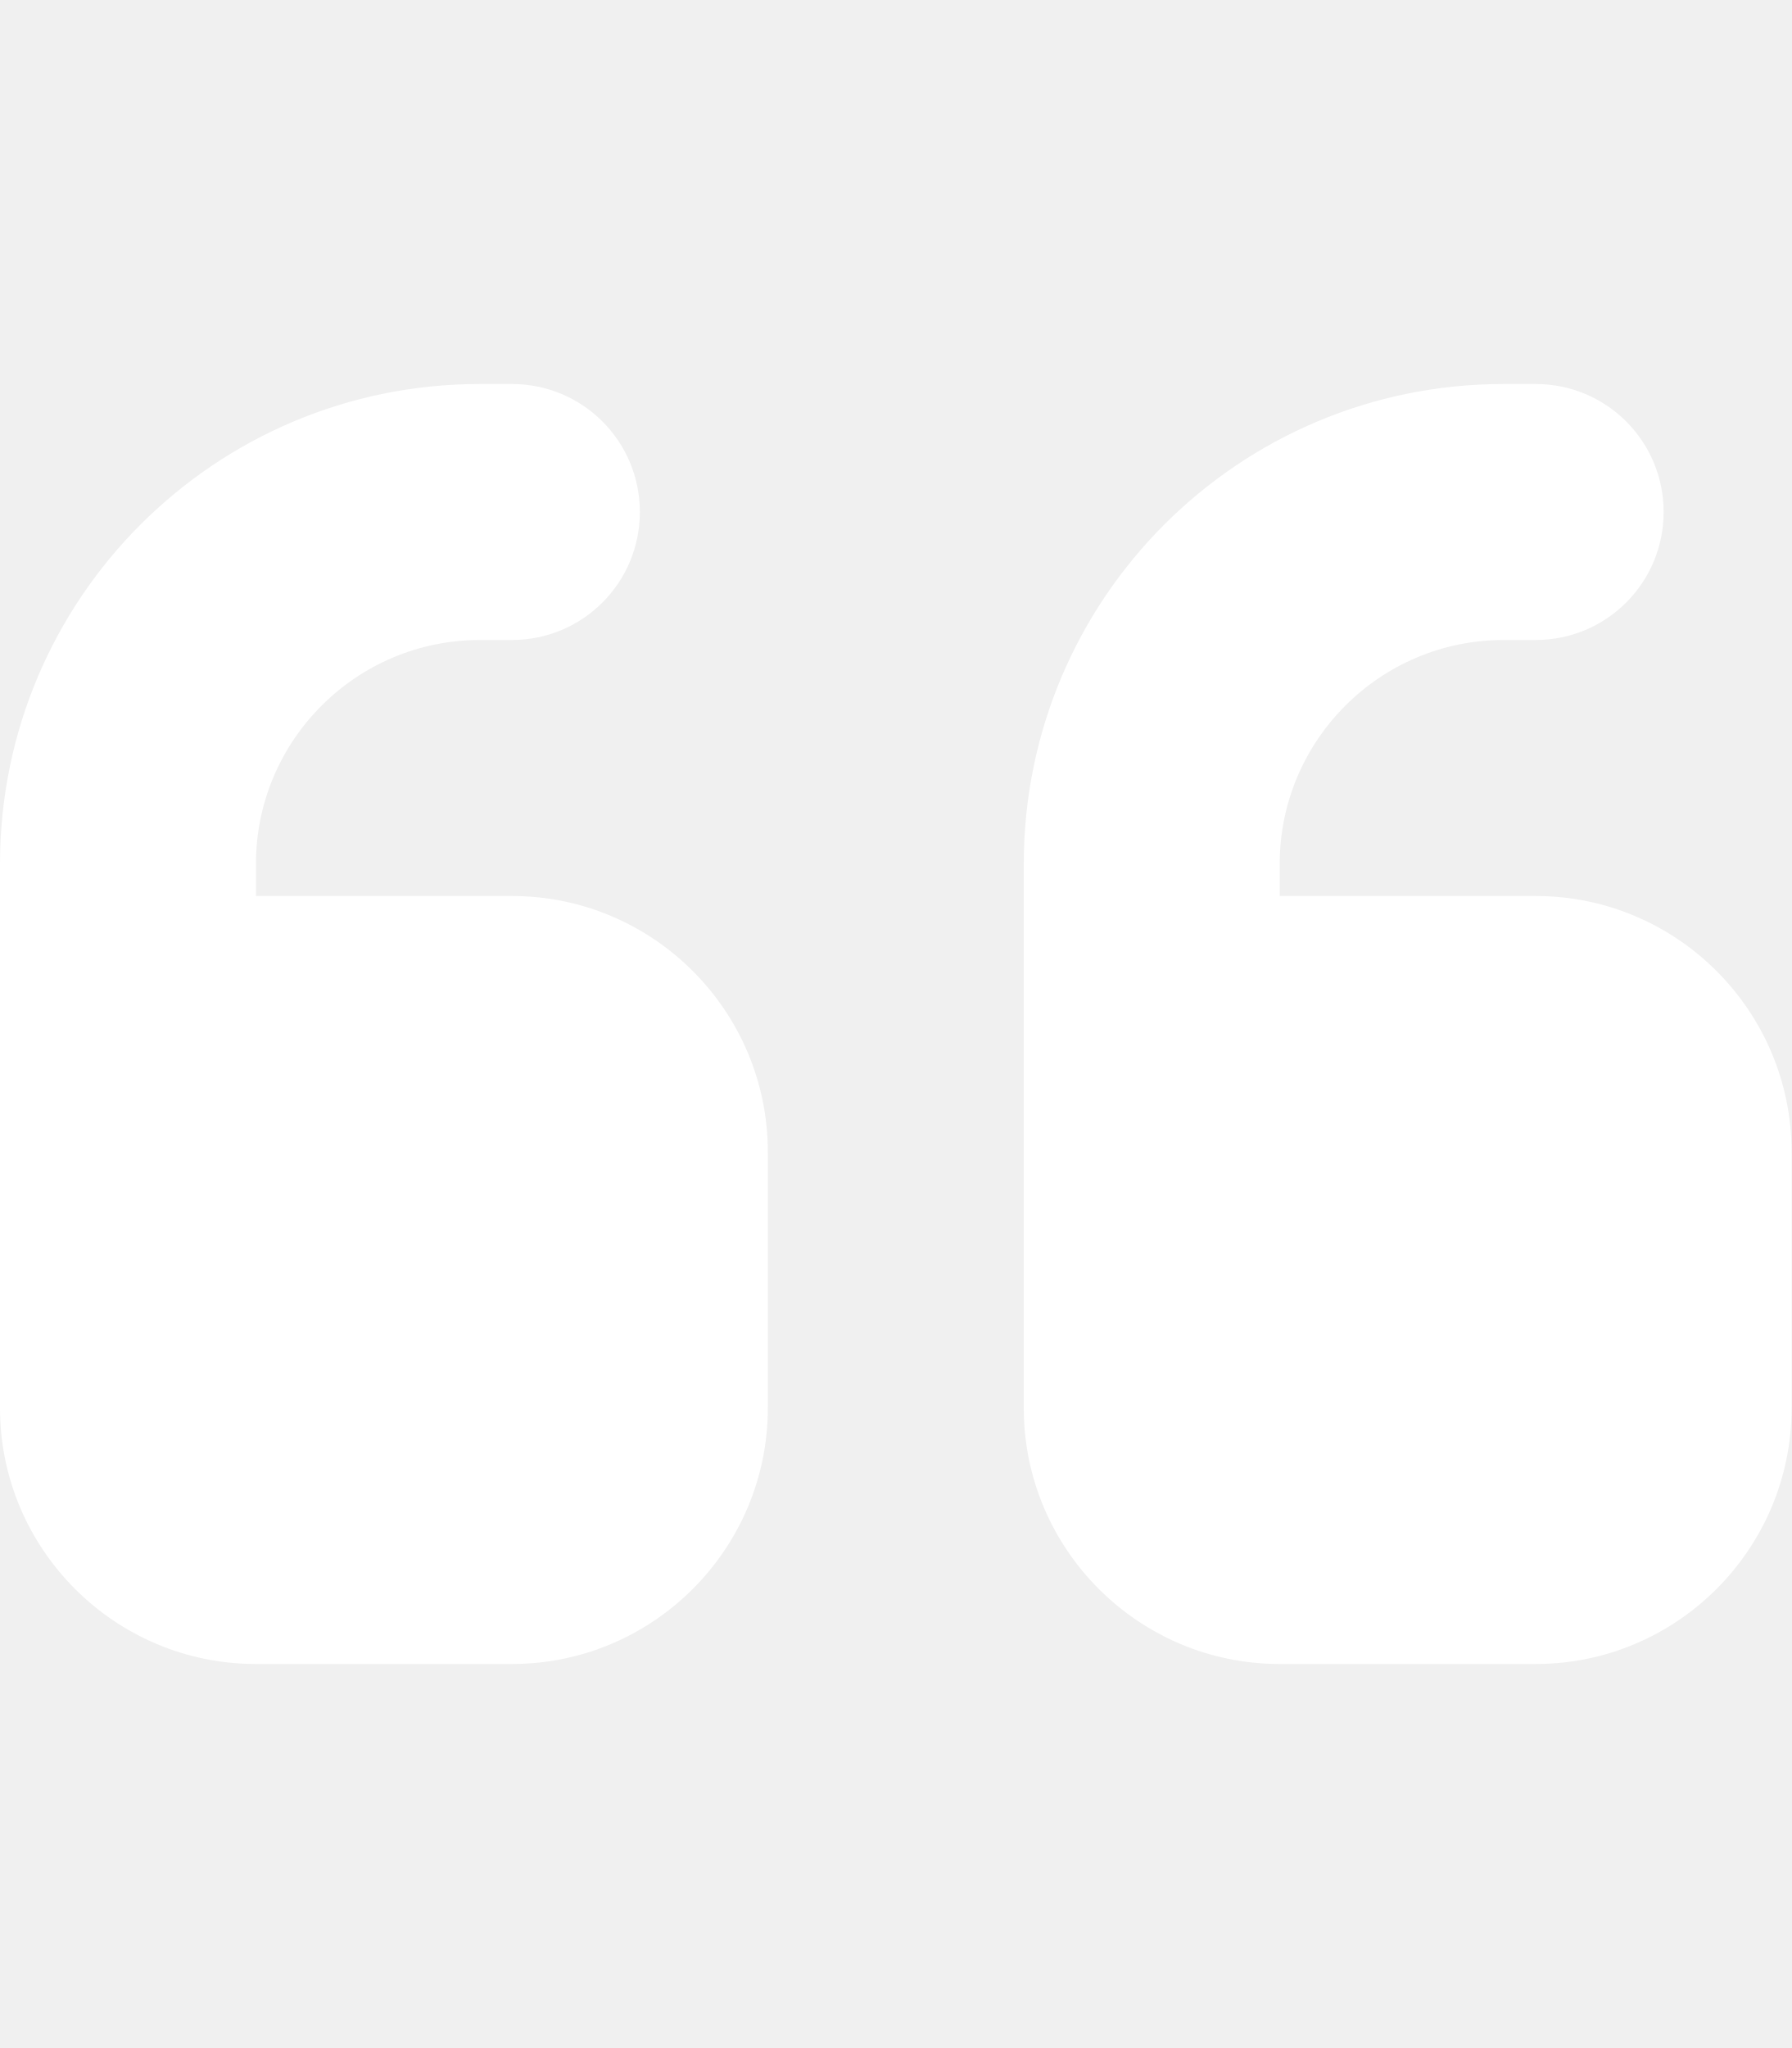
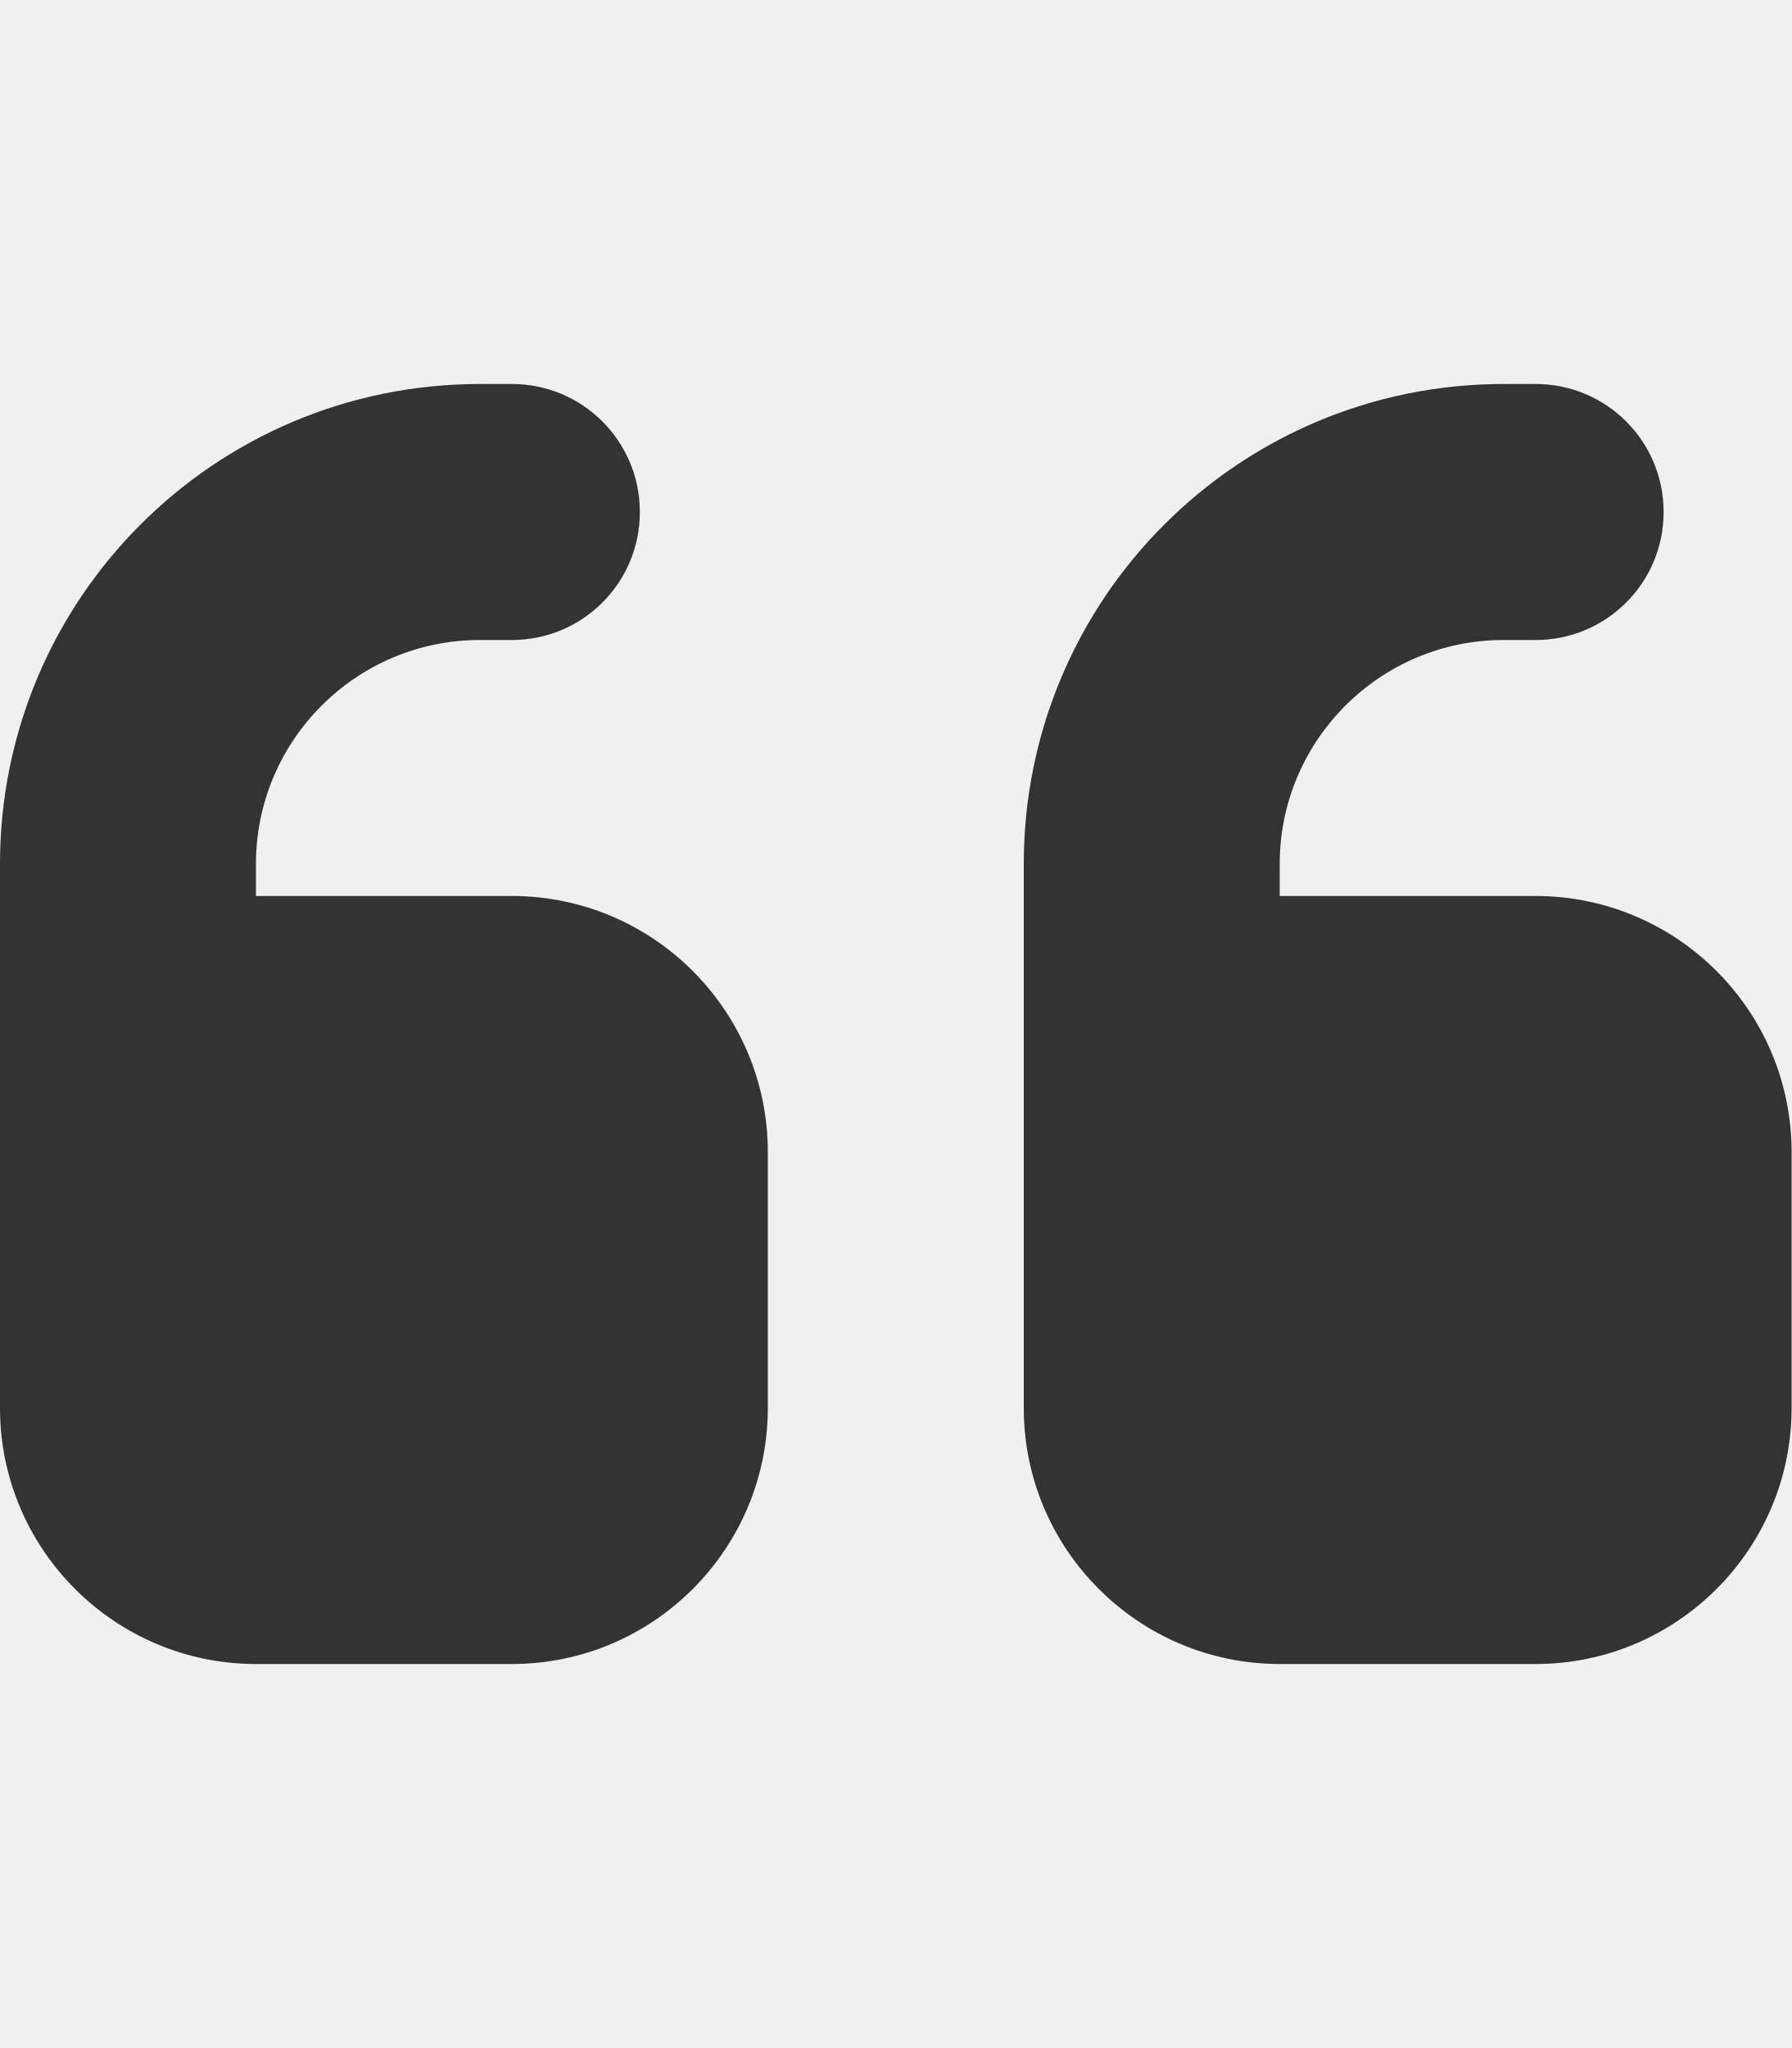
- <svg xmlns="http://www.w3.org/2000/svg" fill="white" viewBox="0 0 448 512">
+ <svg xmlns="http://www.w3.org/2000/svg" fill="#333" viewBox="0 0 448 512">
  <path d="M0 216C0 149.7 53.7 96 120 96l8 0c17.7 0 32 14.3 32 32s-14.3 32-32 32l-8 0c-30.9 0-56 25.1-56 56l0 8 64 0c35.3 0 64 28.7 64 64l0 64c0 35.3-28.7 64-64 64l-64 0c-35.3 0-64-28.7-64-64l0-32 0-32 0-72zm256 0c0-66.3 53.7-120 120-120l8 0c17.7 0 32 14.3 32 32s-14.3 32-32 32l-8 0c-30.9 0-56 25.1-56 56l0 8 64 0c35.3 0 64 28.7 64 64l0 64c0 35.3-28.7 64-64 64l-64 0c-35.3 0-64-28.7-64-64l0-32 0-32 0-72z" />
</svg>
